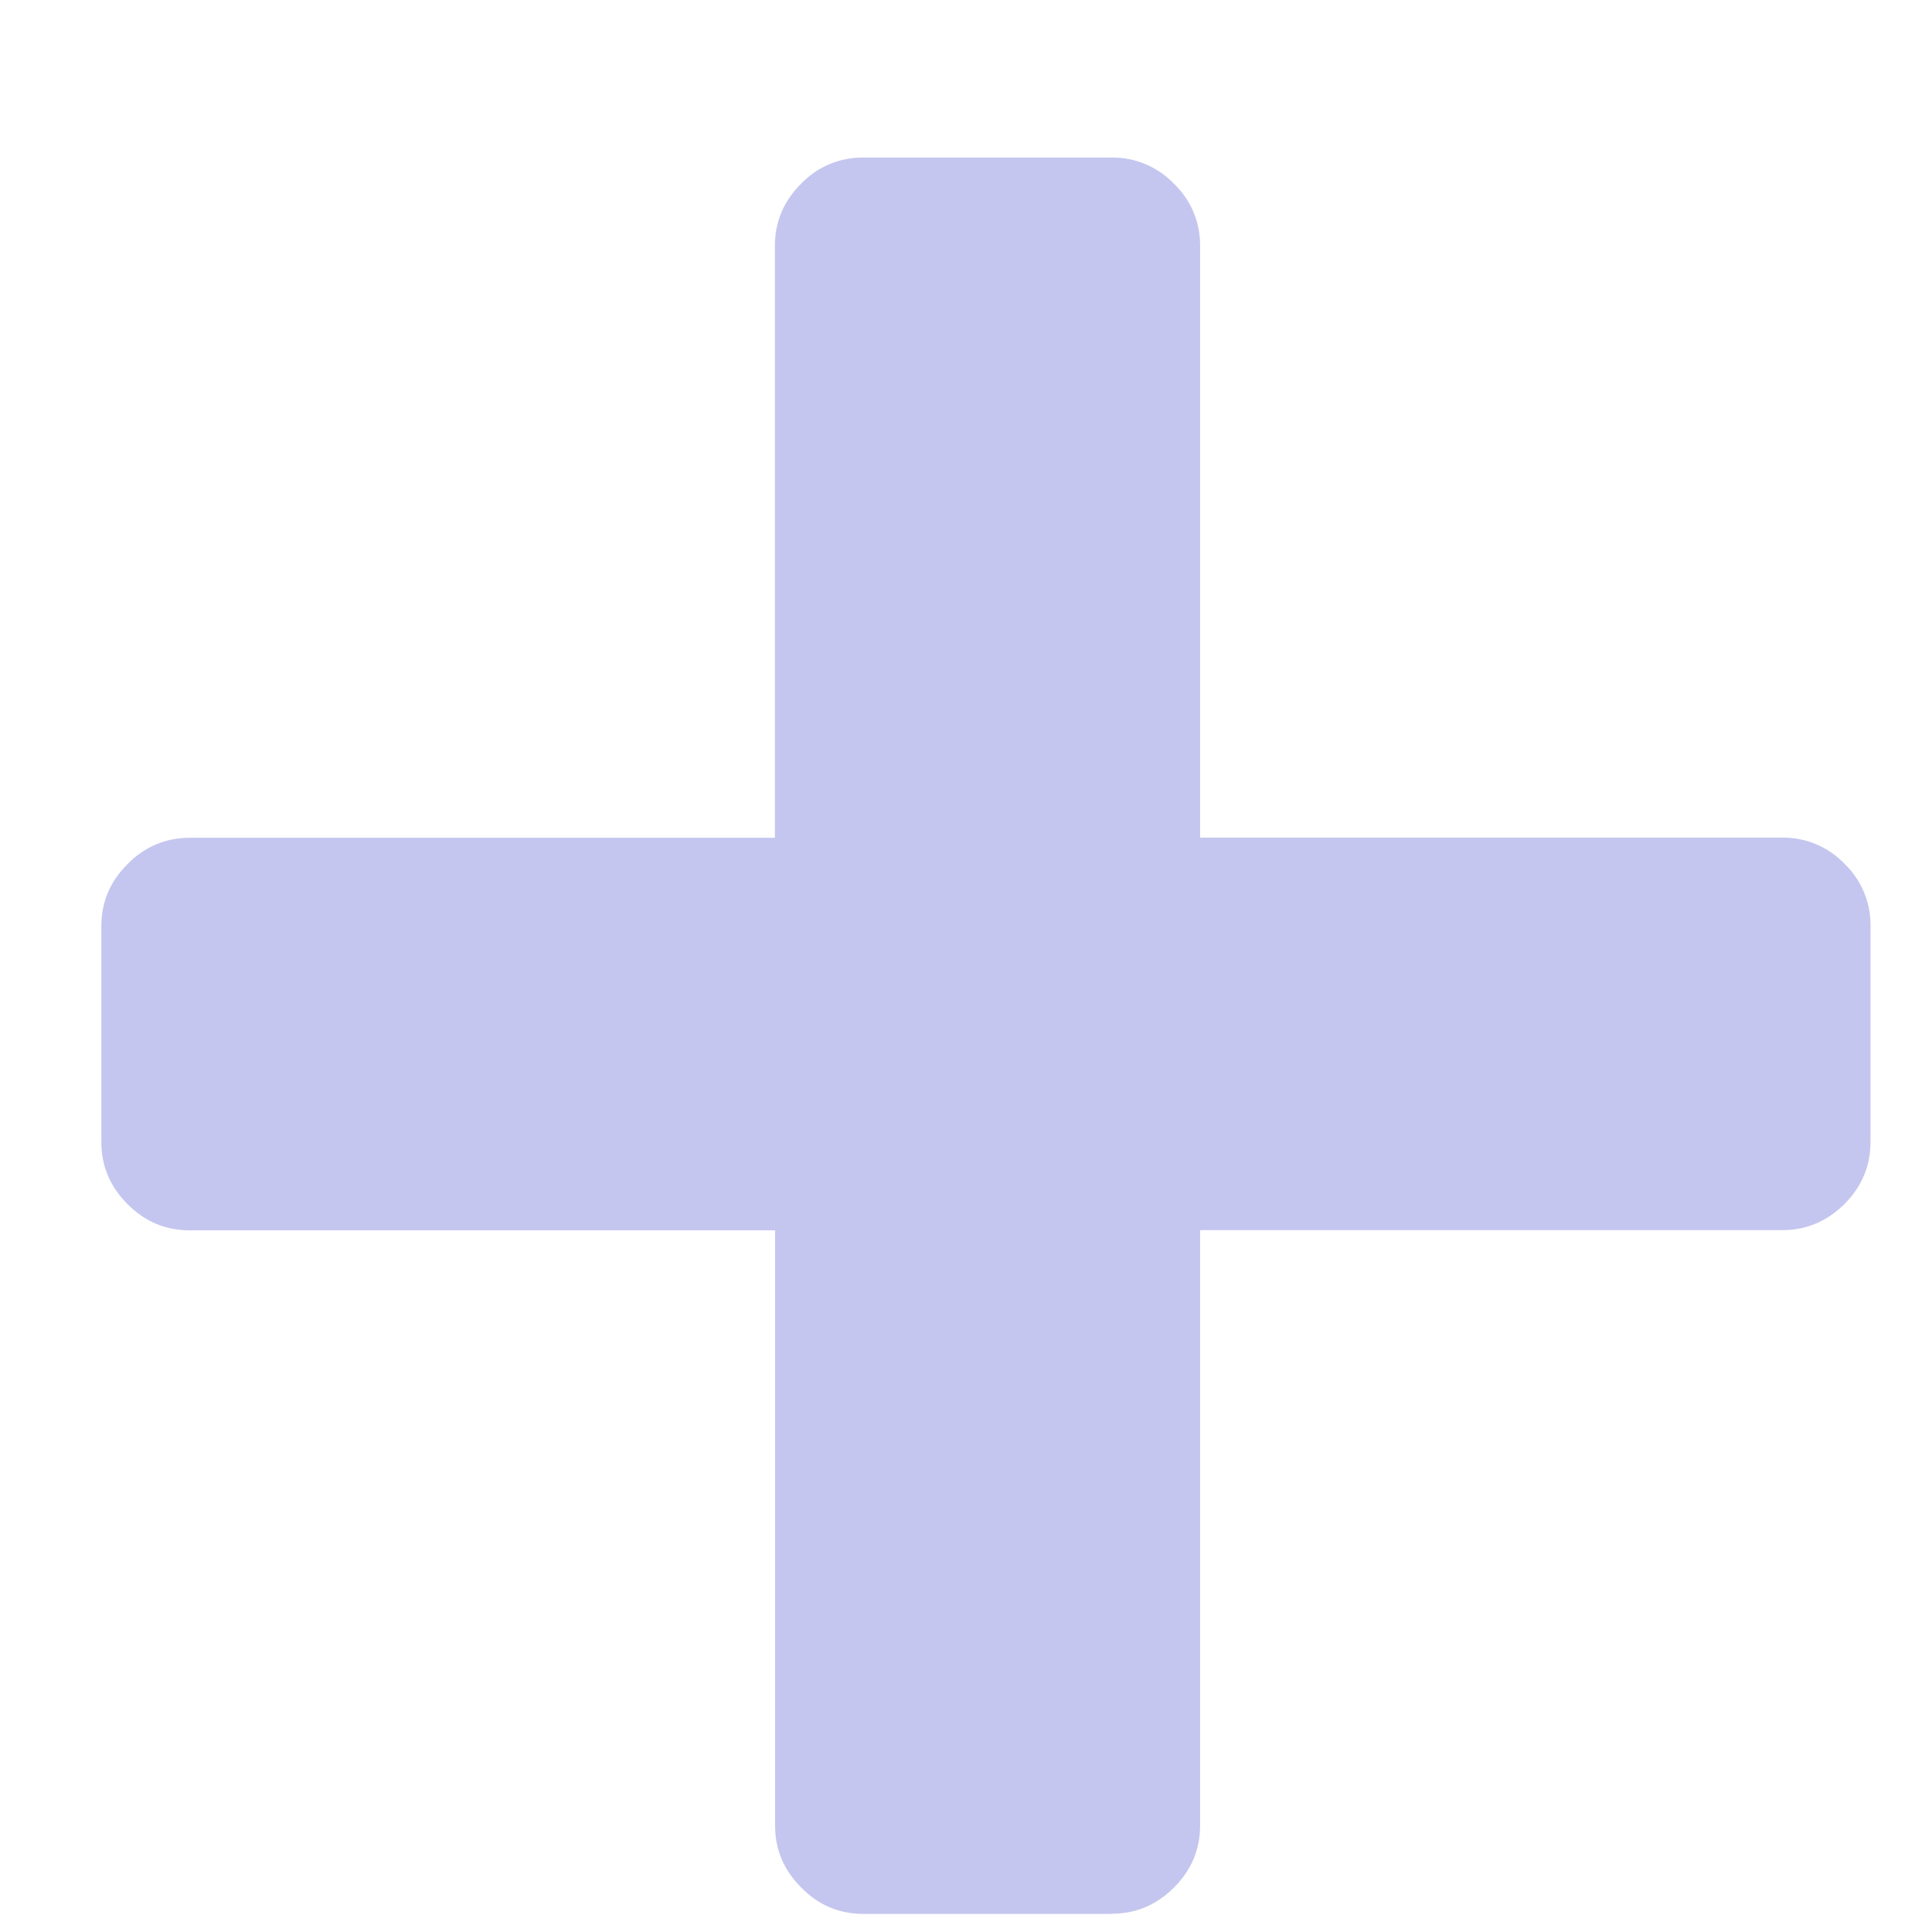
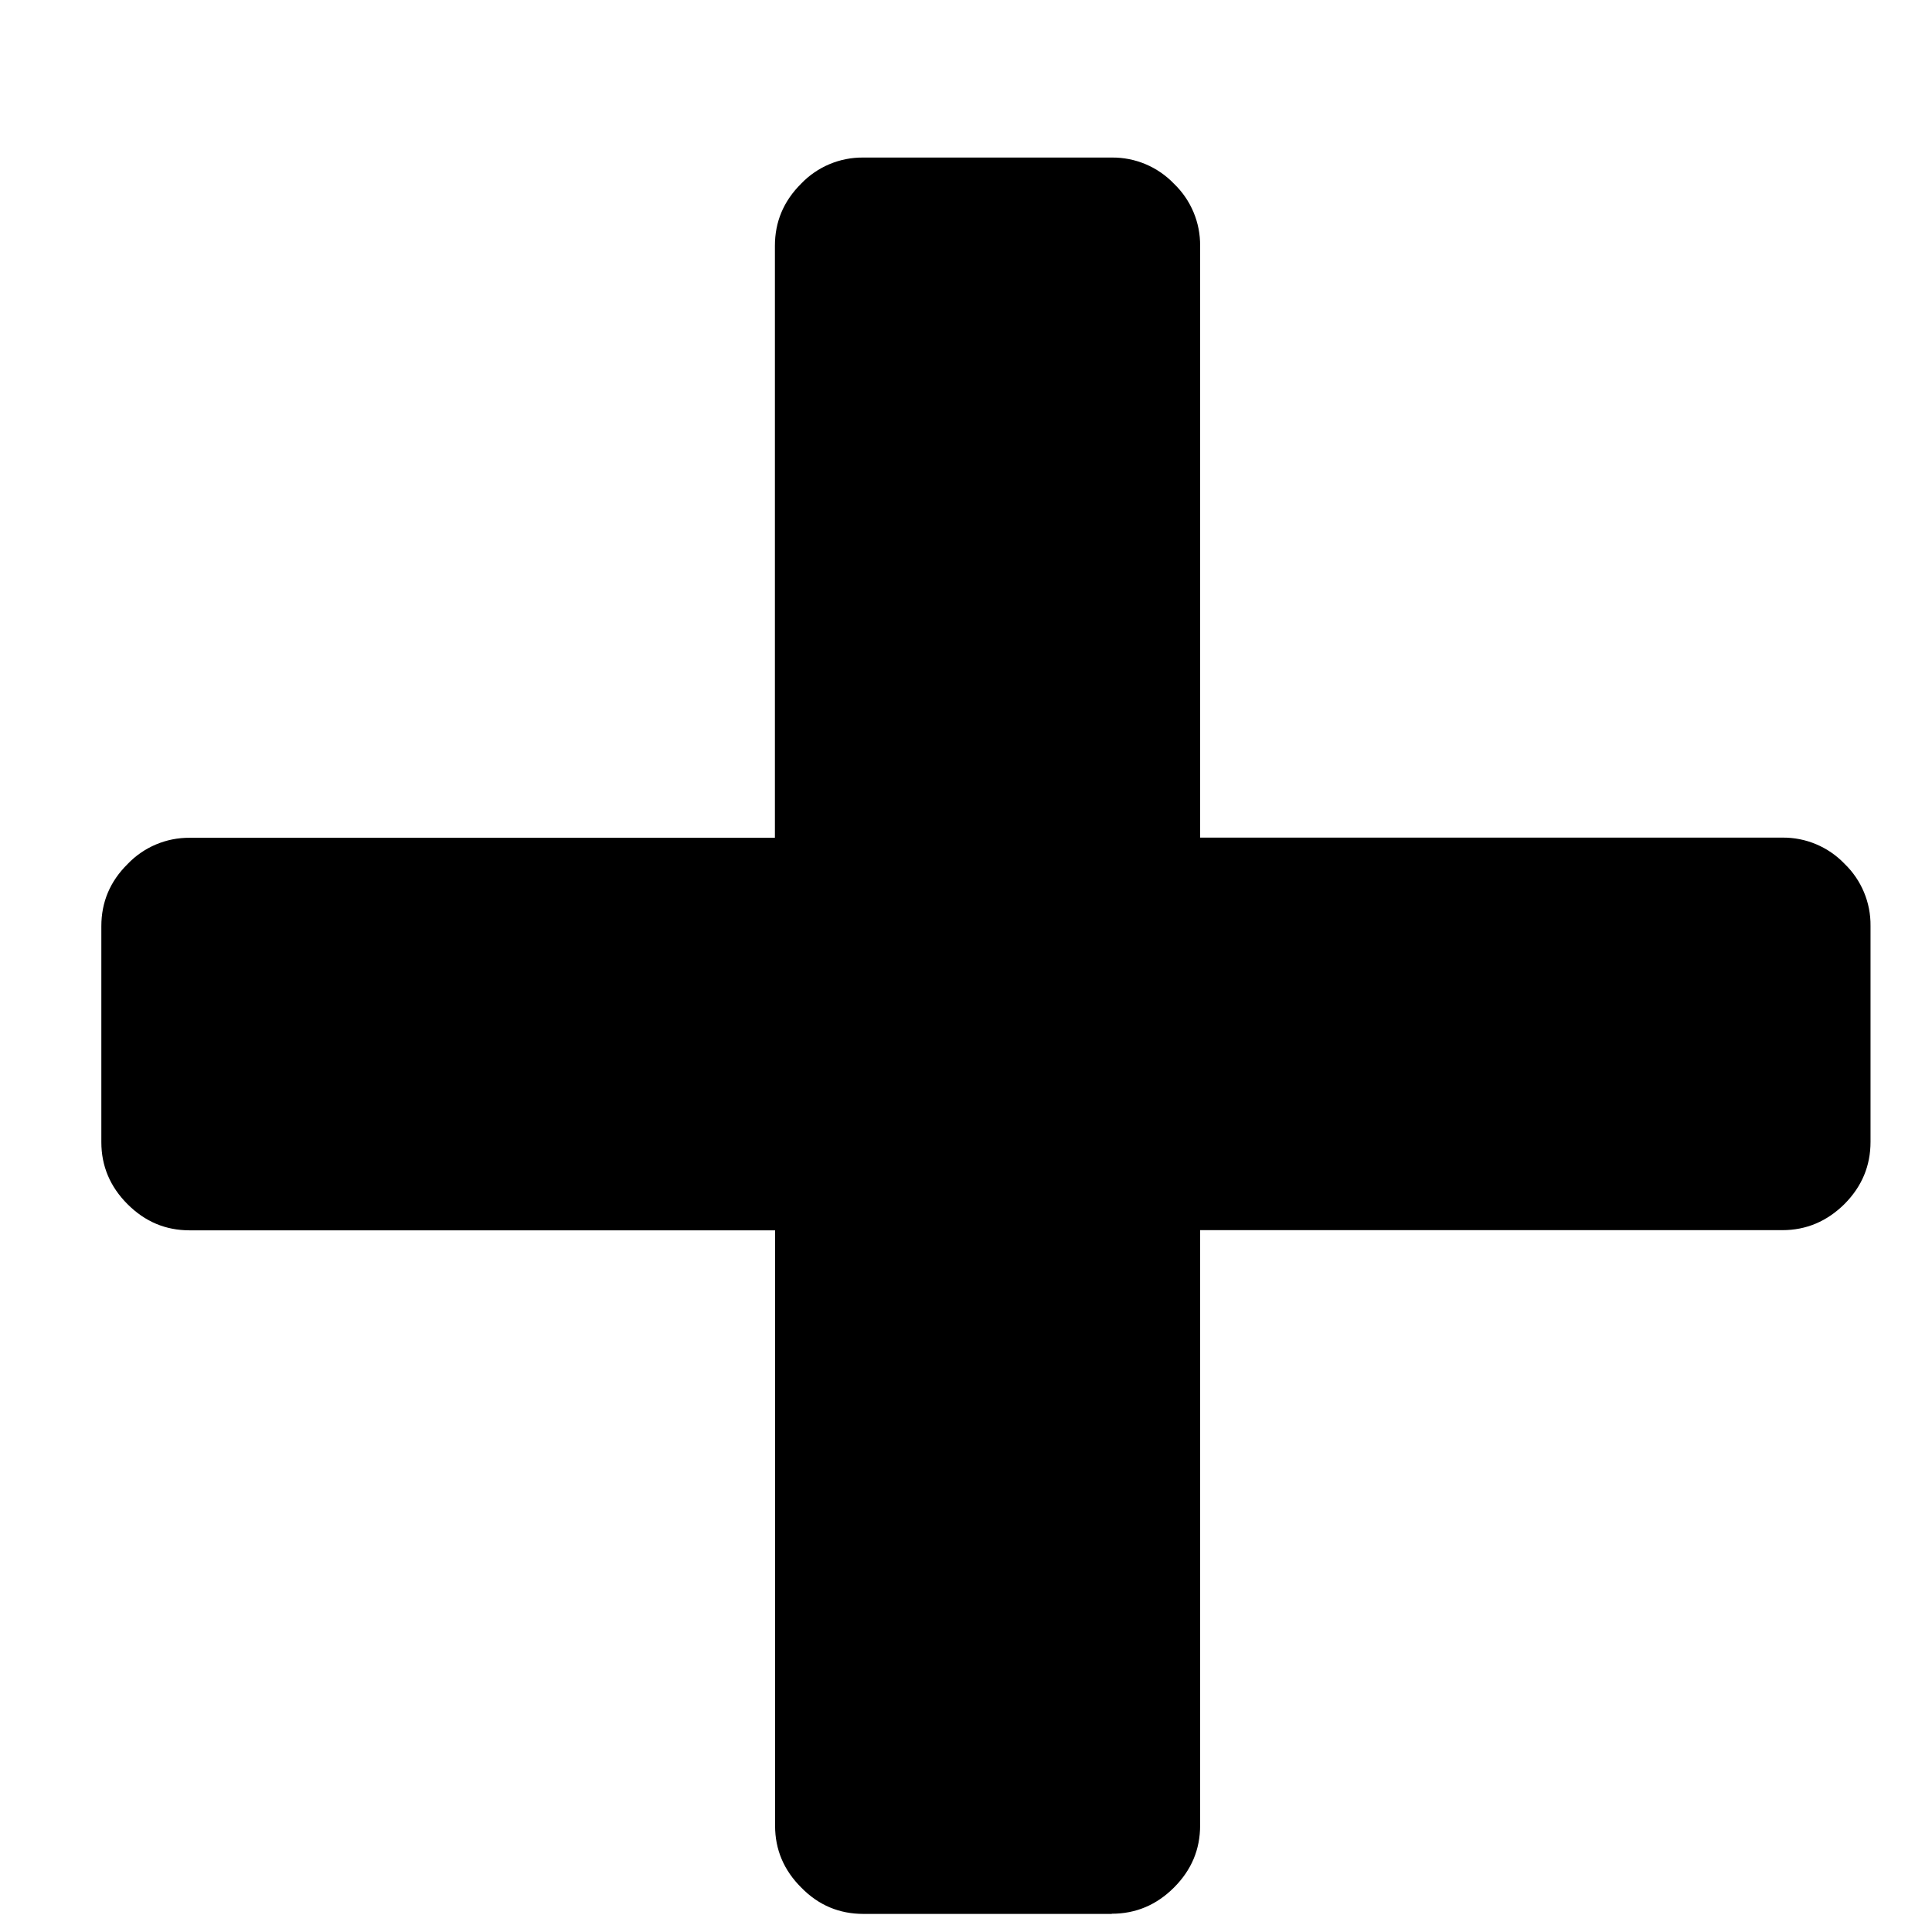
<svg xmlns="http://www.w3.org/2000/svg" width="11" height="11">
-   <path d="M6.33 10.896c.137 0 .255-.05.354-.149.1-.1.149-.217.149-.354V7.004h3.315c.136 0 .254-.05.354-.149.099-.1.148-.217.148-.354V5.272a.483.483 0 0 0-.148-.354.483.483 0 0 0-.354-.149H6.833V1.4a.483.483 0 0 0-.149-.354.483.483 0 0 0-.354-.149H4.915a.483.483 0 0 0-.354.149c-.1.1-.149.217-.149.354v3.37H1.08a.483.483 0 0 0-.354.15c-.1.099-.149.217-.149.353v1.23c0 .136.05.254.149.353.1.1.217.149.354.149h3.333v3.39c0 .136.05.254.15.353.098.1.216.149.353.149H6.33Z" fill="#C5C6EF" />
+   <path d="M6.33 10.896c.137 0 .255-.05.354-.149.1-.1.149-.217.149-.354V7.004h3.315c.136 0 .254-.05.354-.149.099-.1.148-.217.148-.354V5.272a.483.483 0 0 0-.148-.354.483.483 0 0 0-.354-.149H6.833V1.4a.483.483 0 0 0-.149-.354.483.483 0 0 0-.354-.149H4.915a.483.483 0 0 0-.354.149c-.1.1-.149.217-.149.354v3.37H1.08a.483.483 0 0 0-.354.15c-.1.099-.149.217-.149.353v1.23c0 .136.05.254.149.353.1.1.217.149.354.149h3.333v3.39c0 .136.05.254.15.353.098.1.216.149.353.149H6.33Z" />
</svg>
